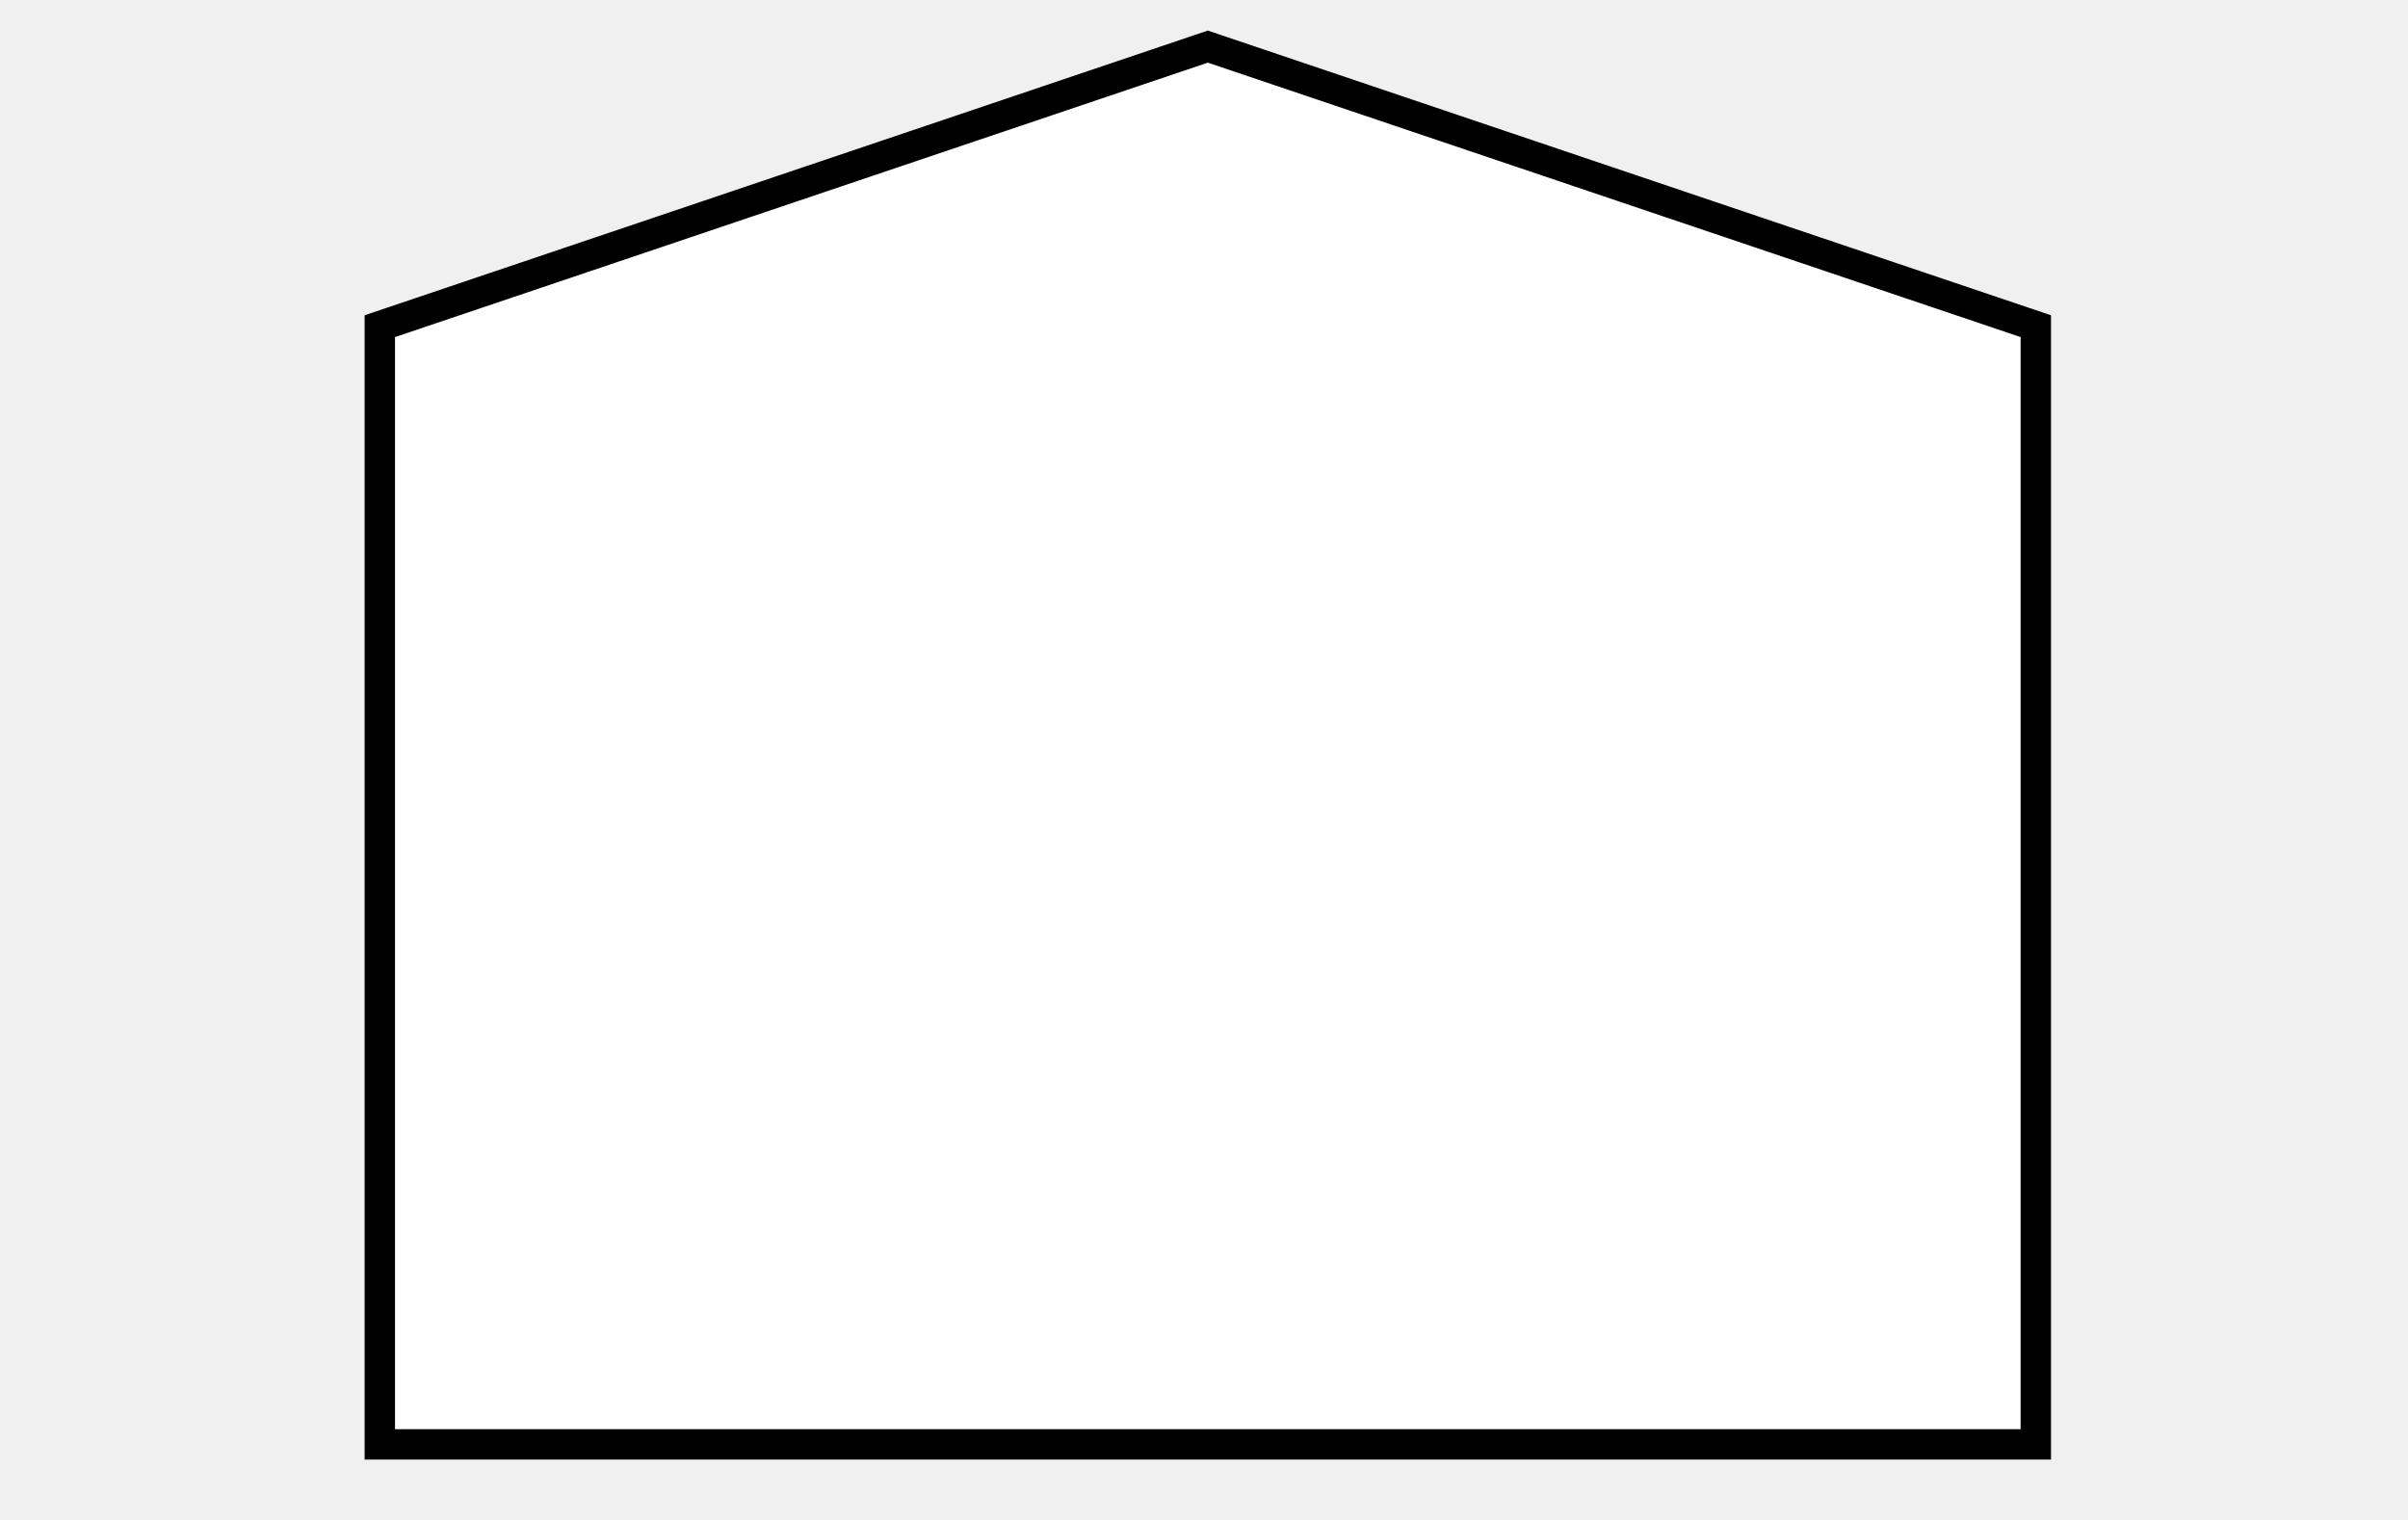
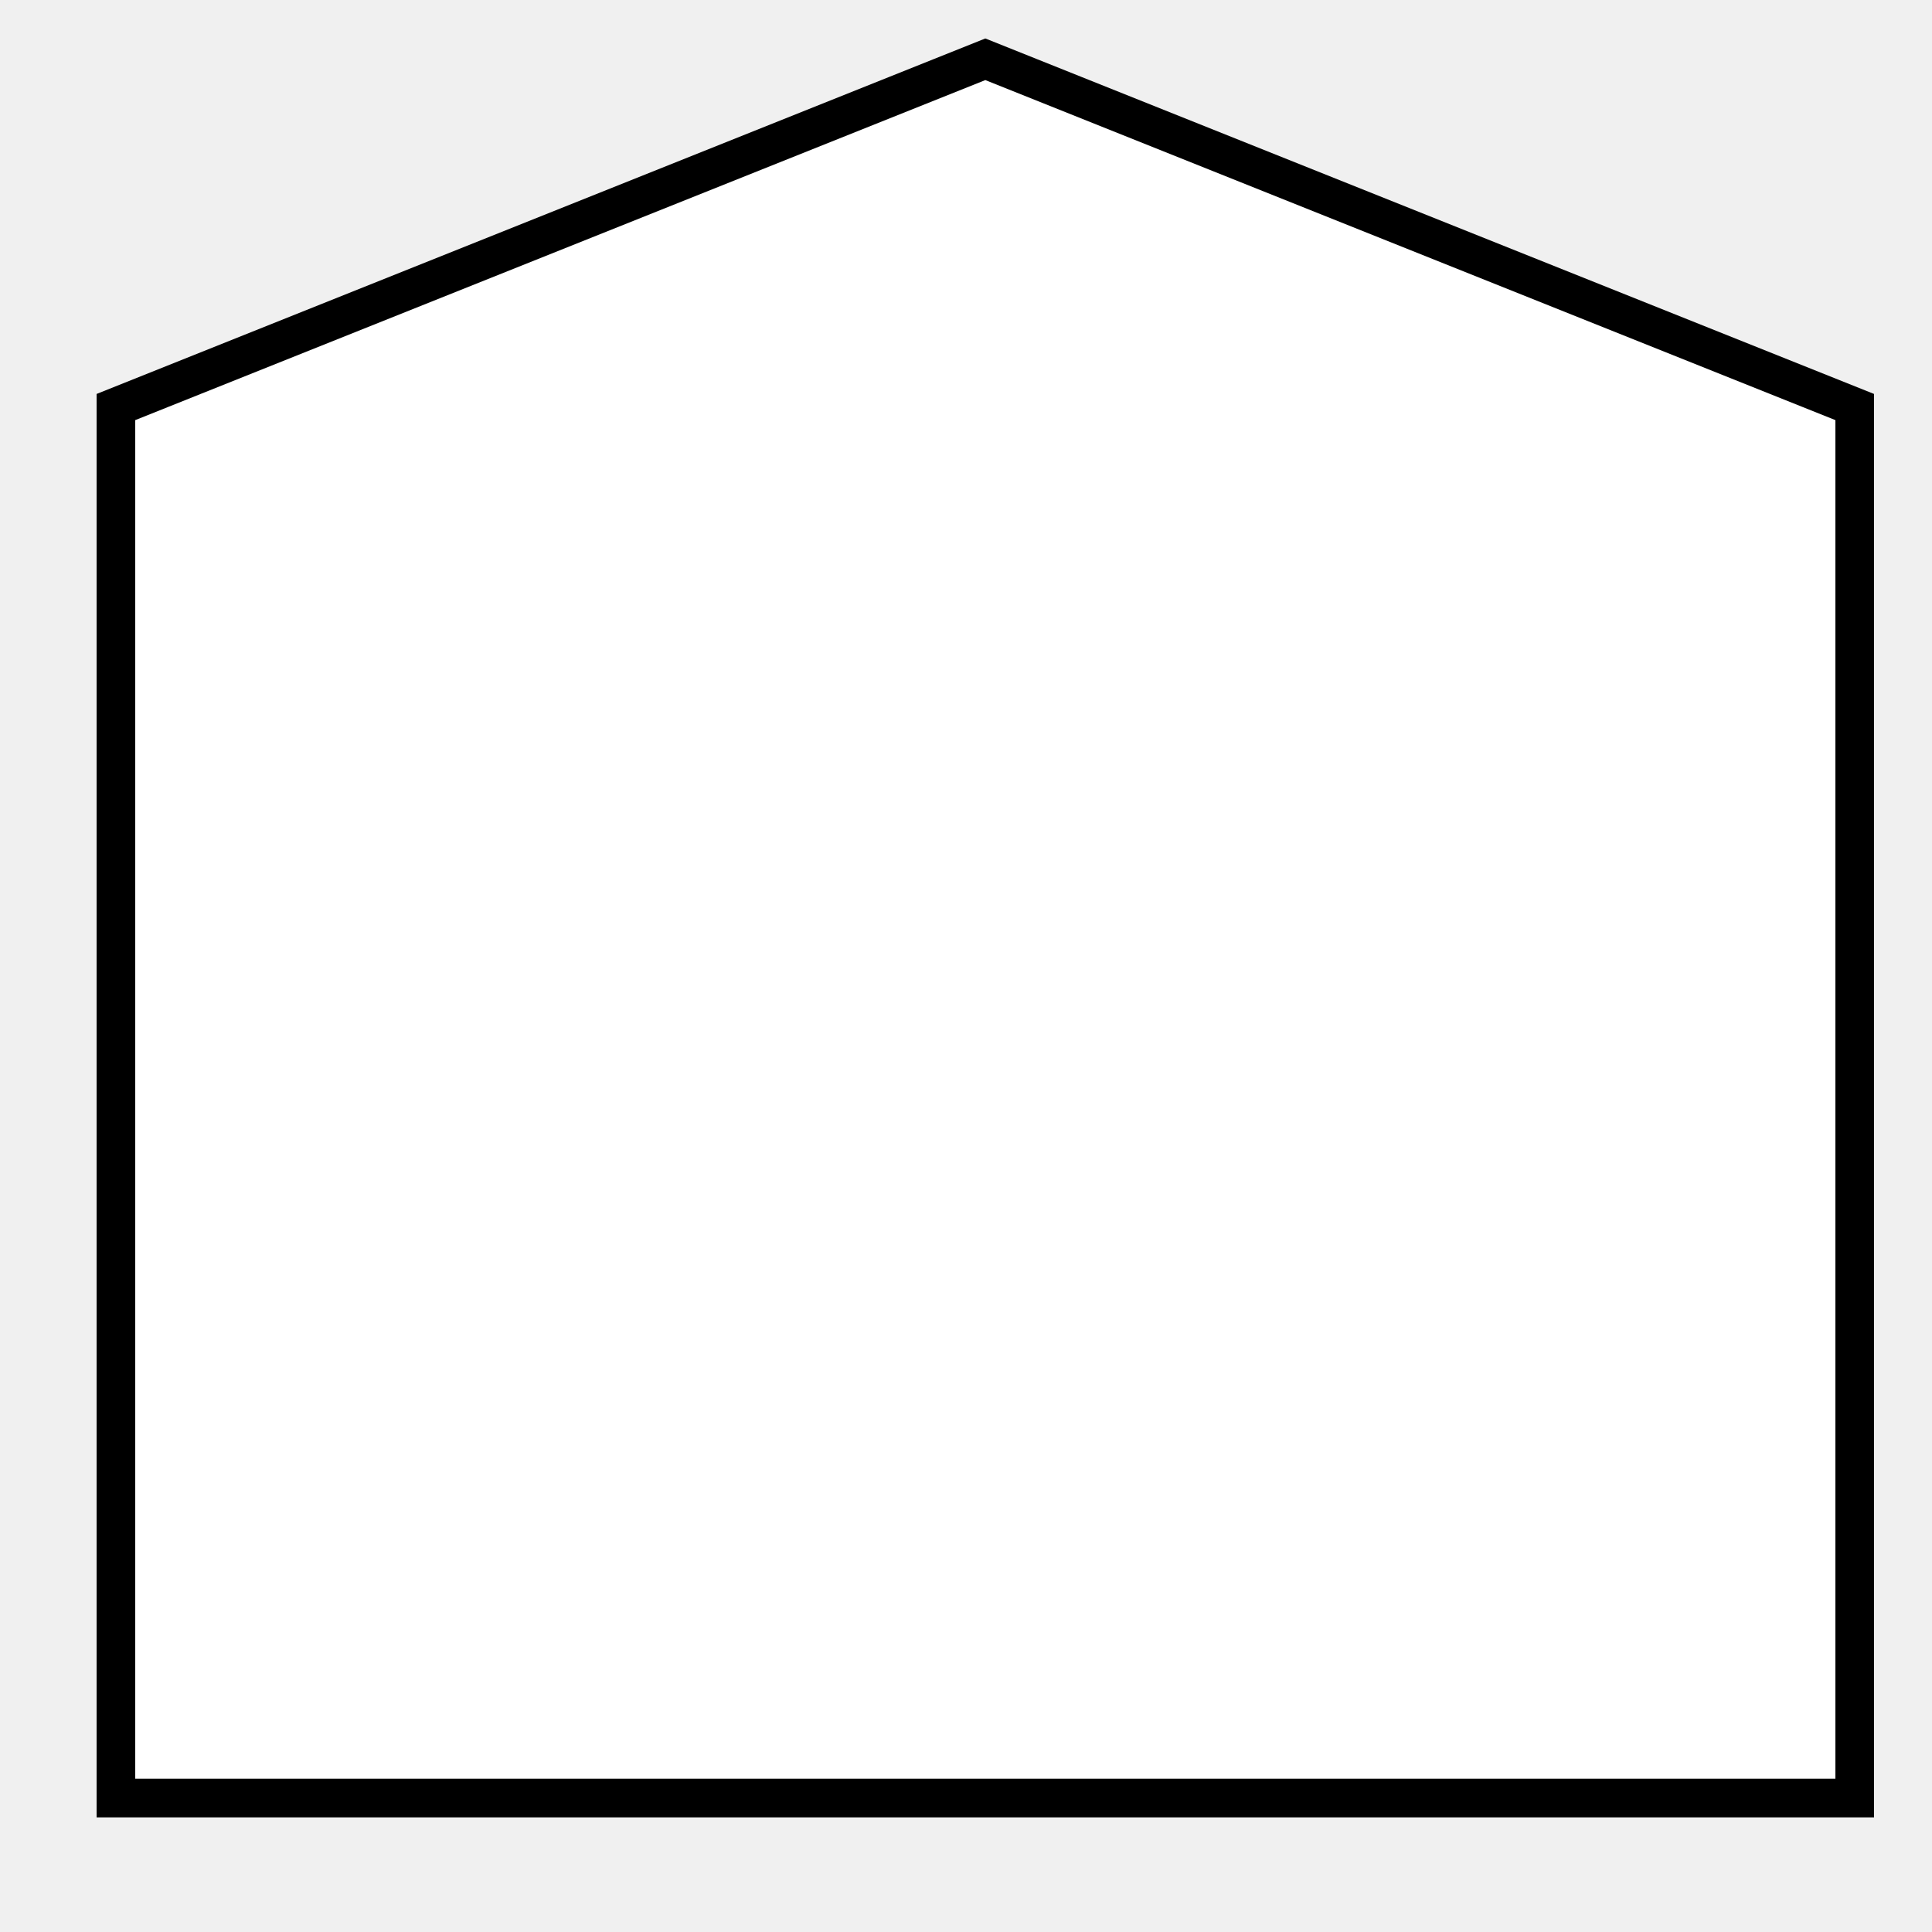
- <svg xmlns="http://www.w3.org/2000/svg" width="158.498" height="100">
+ <svg xmlns="http://www.w3.org/2000/svg" width="100" height="100">
  <g>
-     <path fill="#ffffff" fill-rule="evenodd" stroke="#000000" stroke-width="2" stroke-miterlimit="4" id="path4149" d="m79.5,3.068l54.5,18.4l0,73.6l-109,0l0,-73.6l54.5,-18.4z" />
+     <path fill="#ffffff" fill-rule="evenodd" stroke="#000000" stroke-width="2" stroke-miterlimit="4" id="path4149" d="m51,3.068l45,18l0,72l-90,0l0,-72l45,-18z" />
  </g>
</svg>
